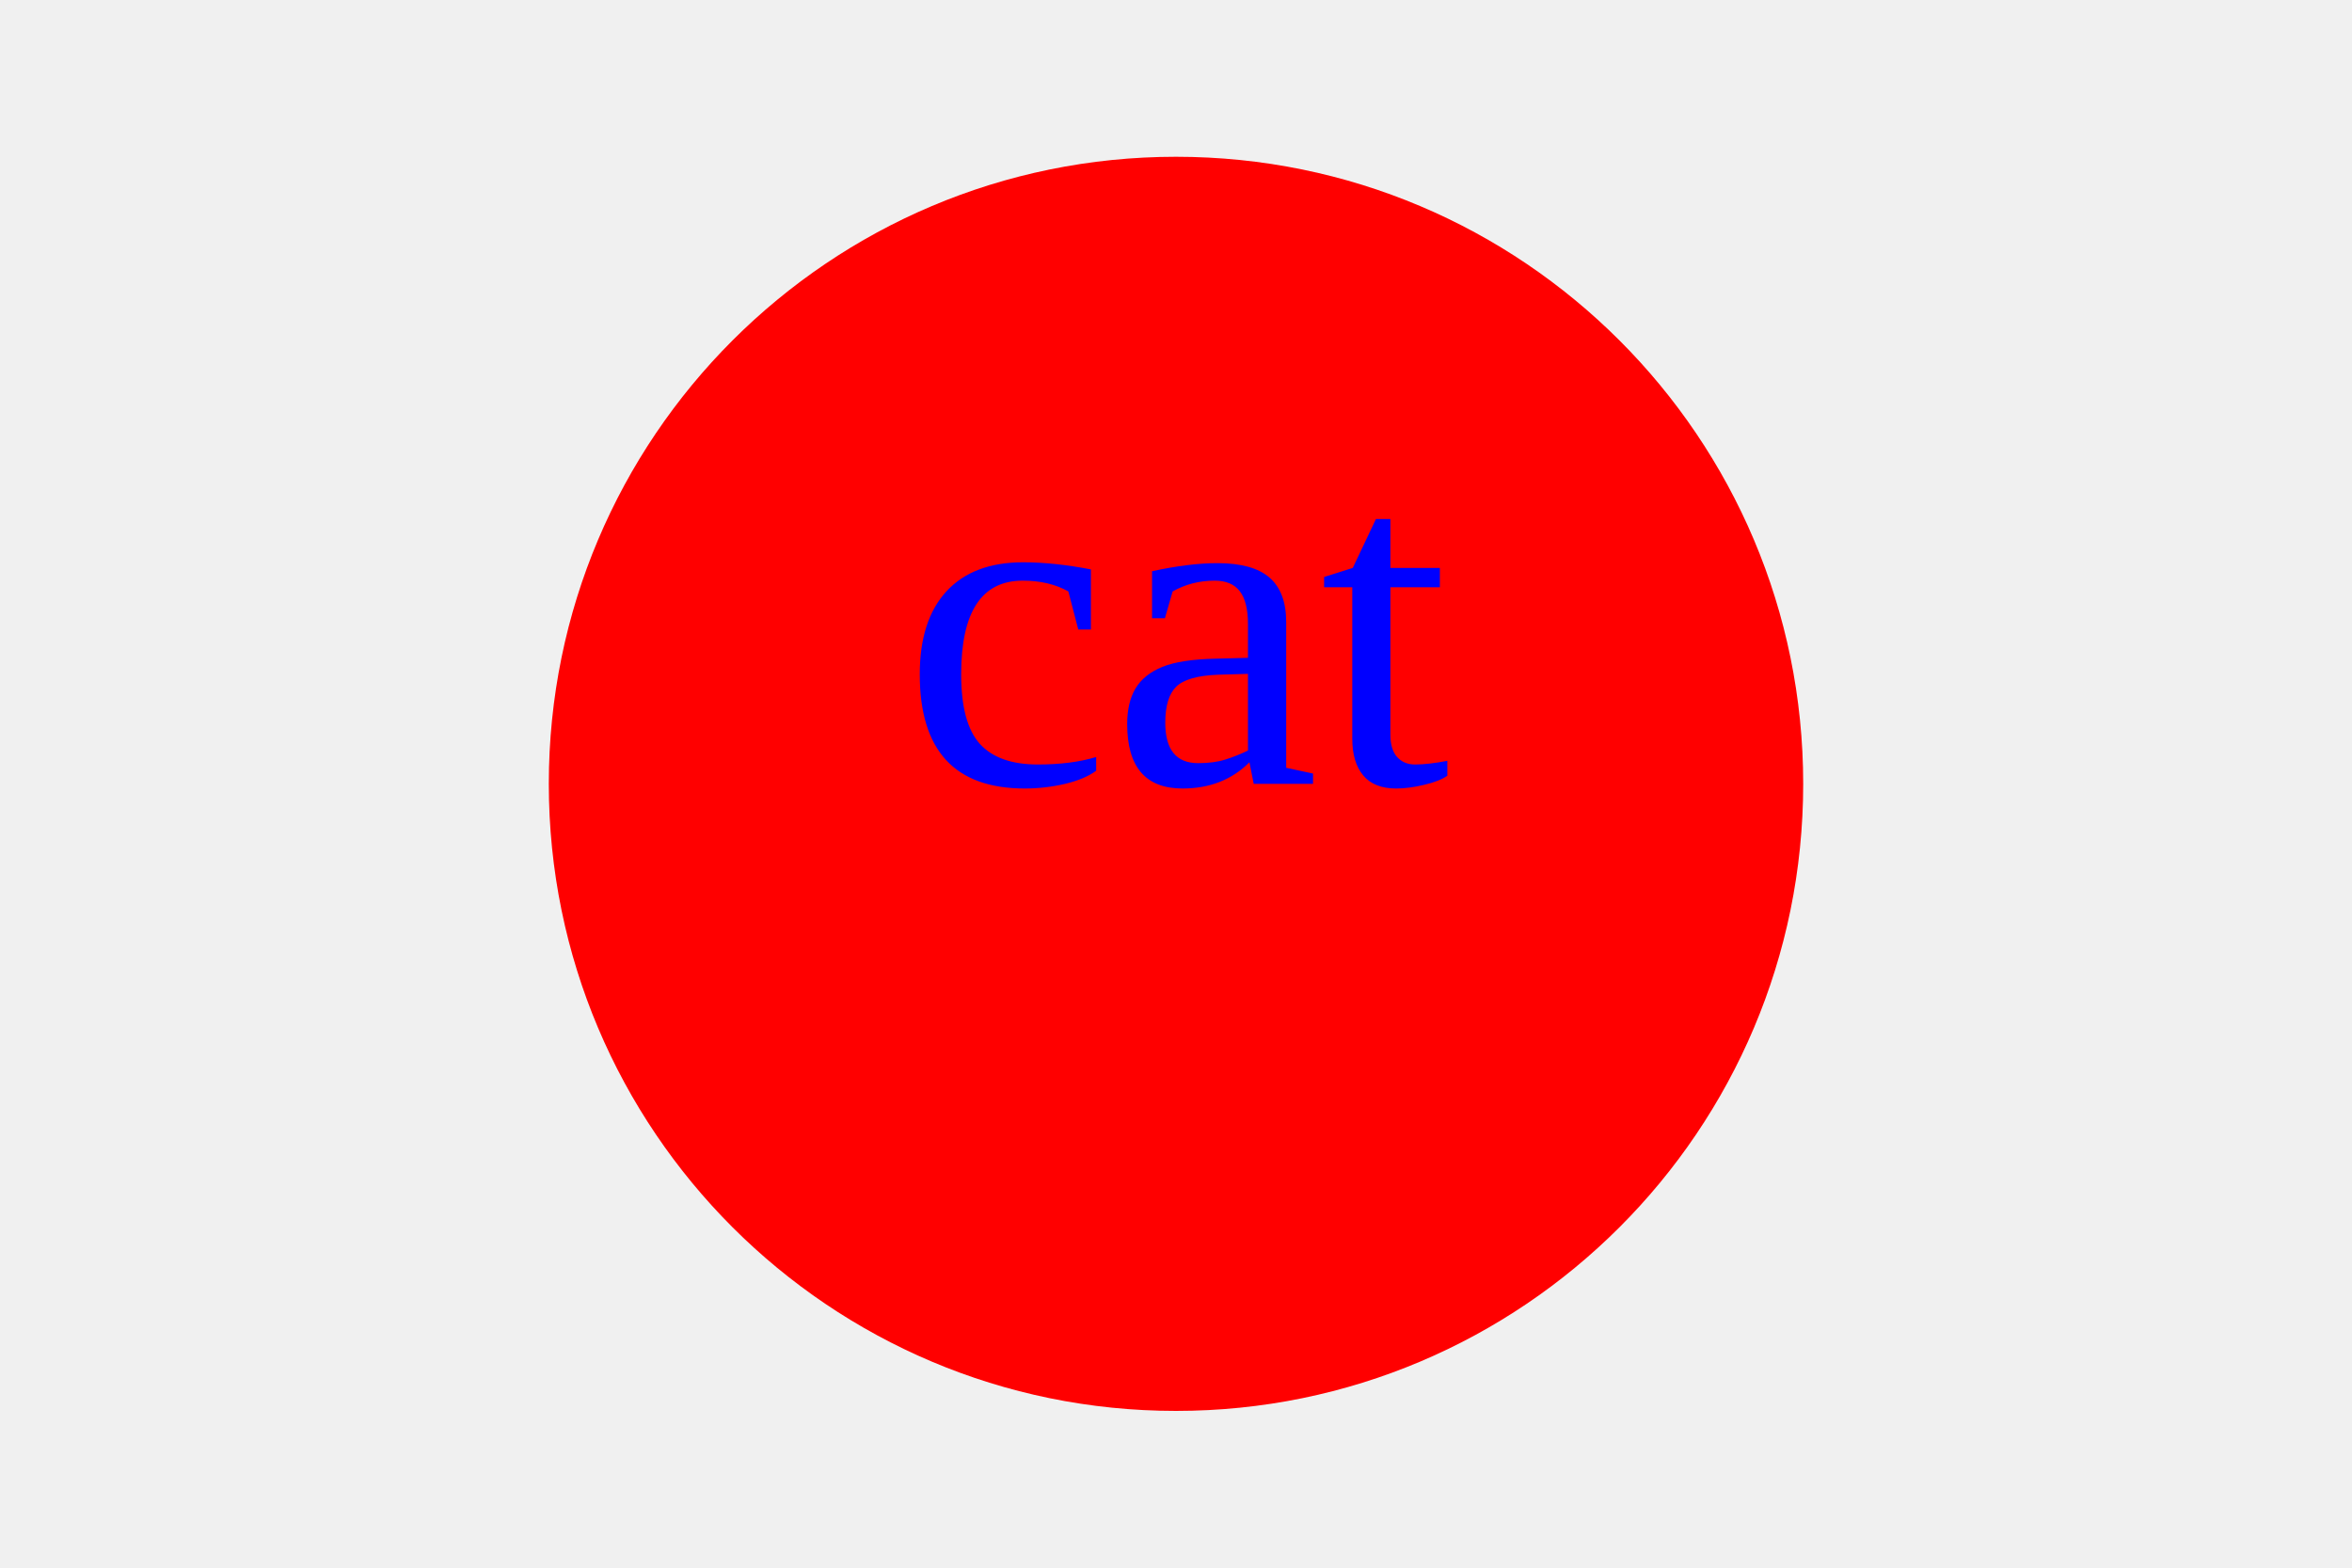
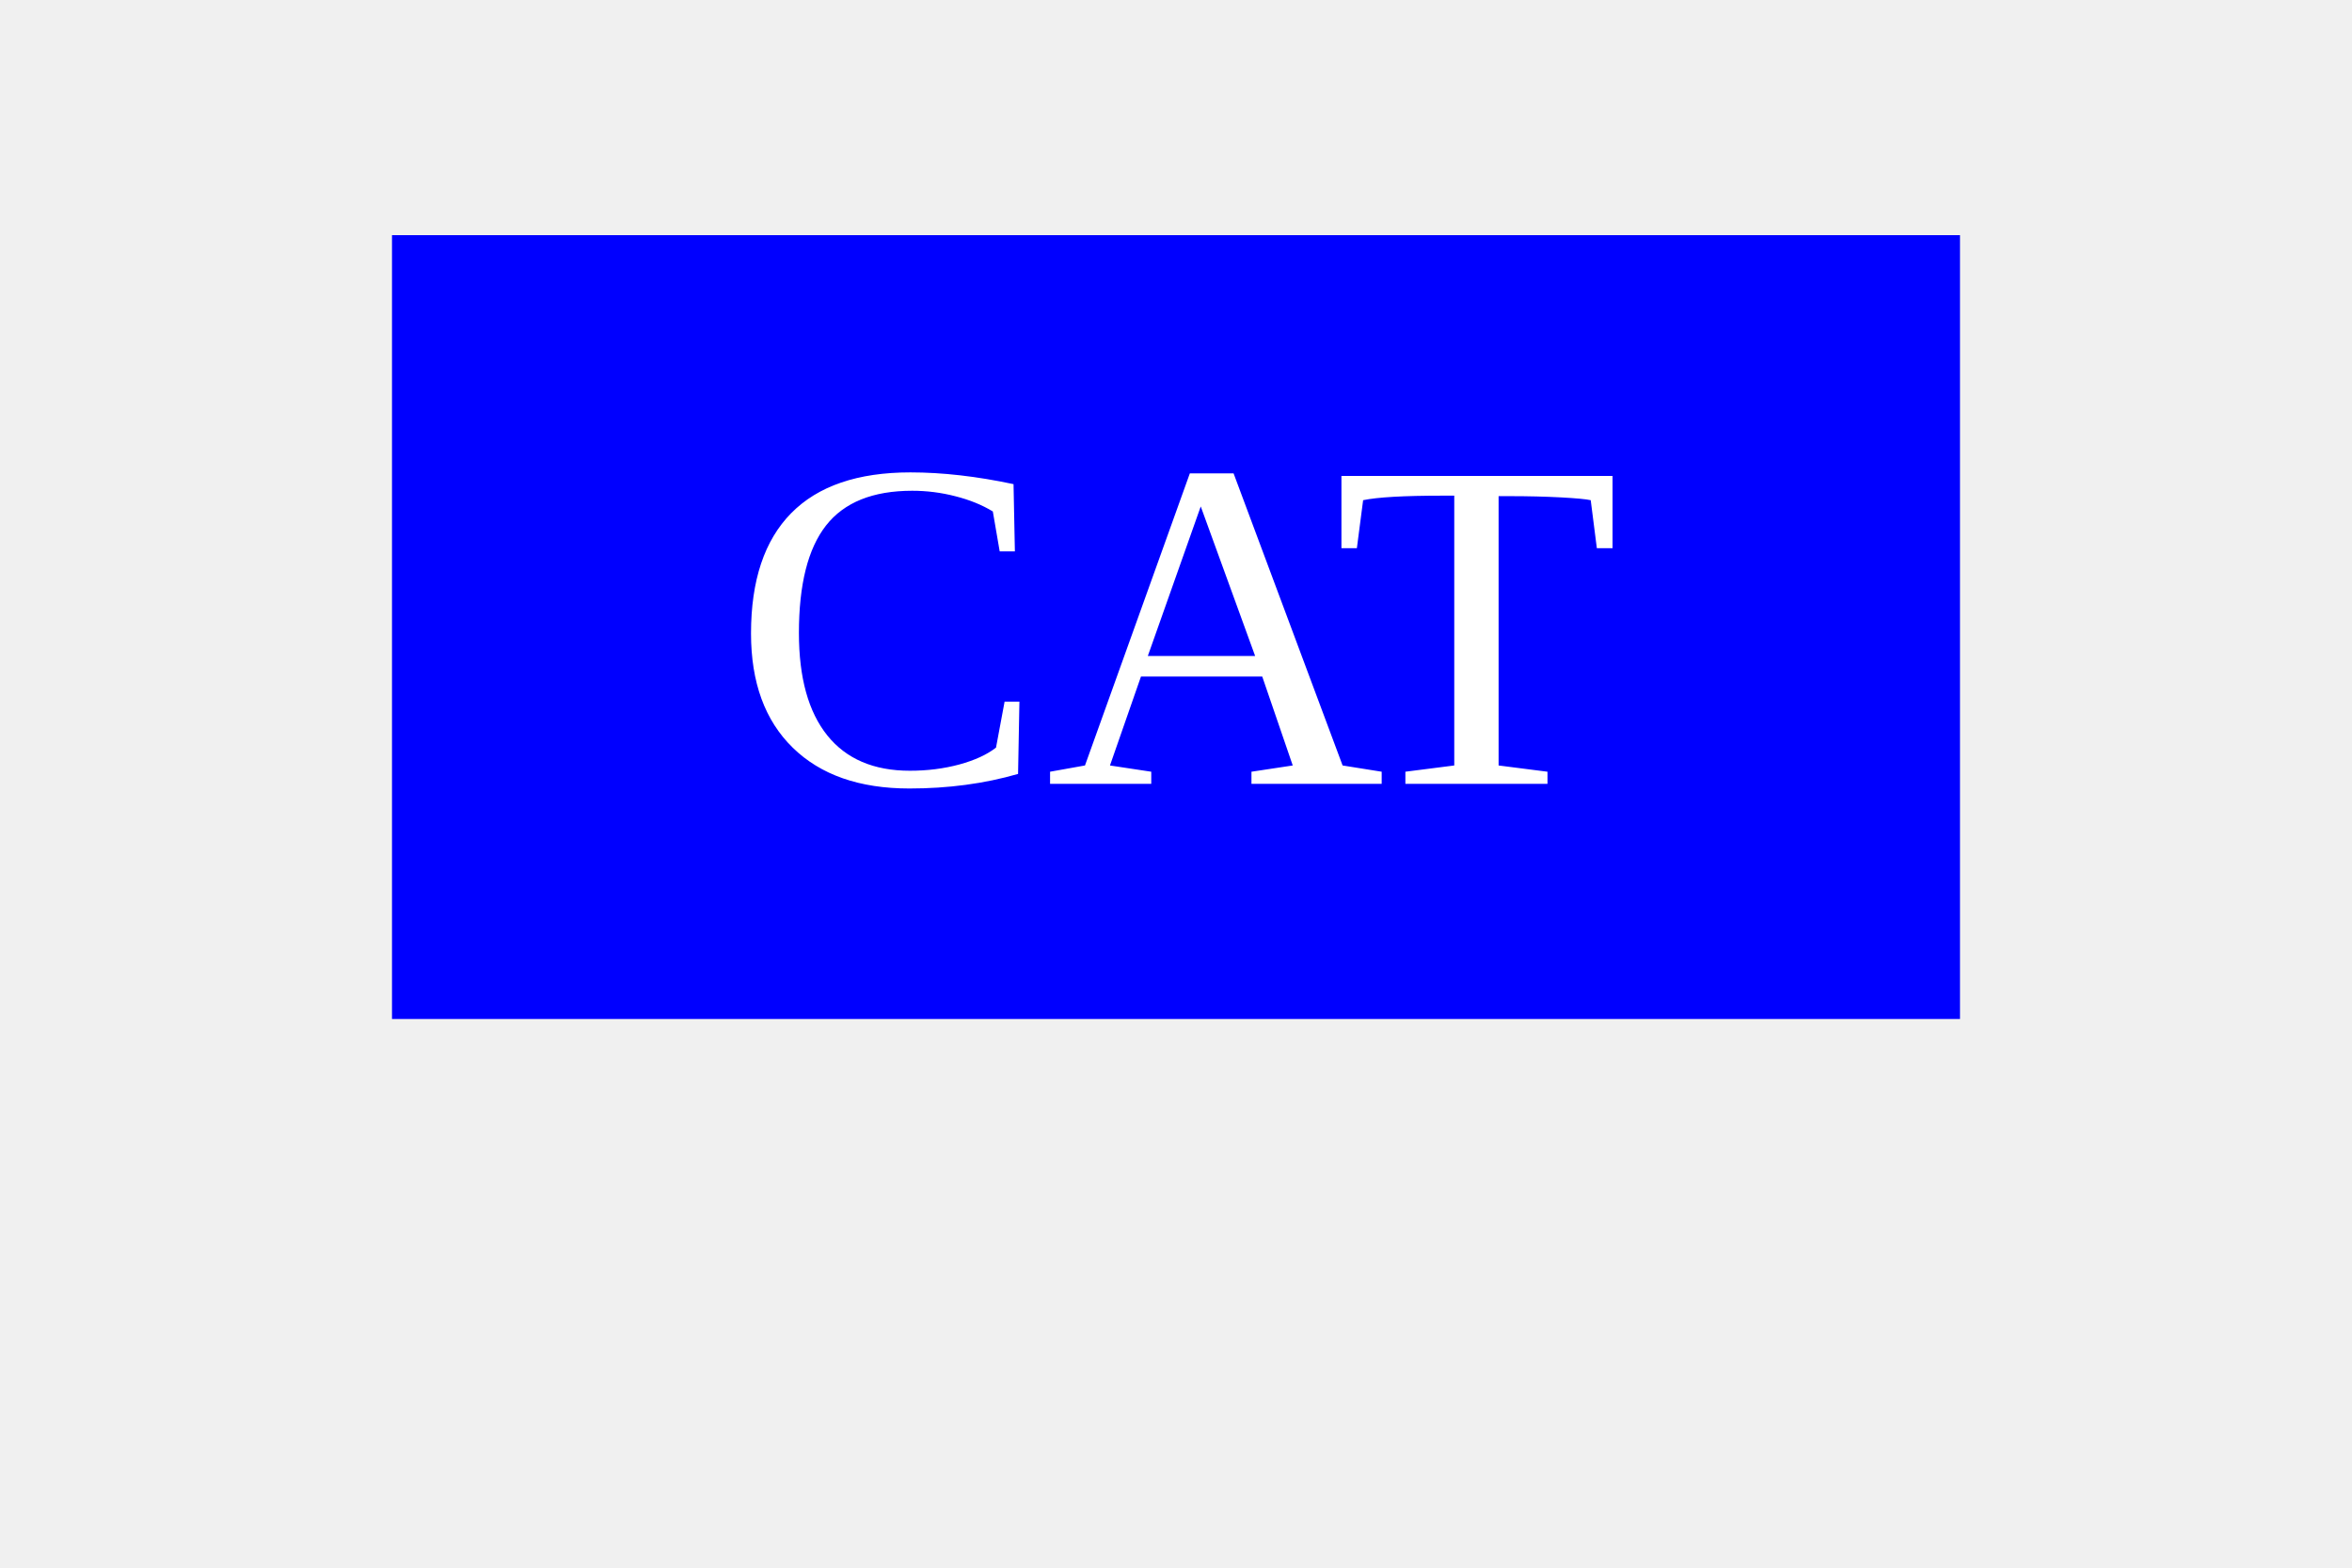
<svg xmlns="http://www.w3.org/2000/svg" width="300" height="200" version="1.1">
-   <circle cx="150" cy="100" r="80" fill="red" />fill = "red"<text x="50%" y="50%" font-size="60" text-anchor="middle" fill="blue">cat</text>
+   <rect x="50" y="30" width="200" height="100" fill="blue" />fill = "blue"<text x="150" y="100" font-size="60" text-anchor="middle" fill="white">CAT</text>
</svg>
